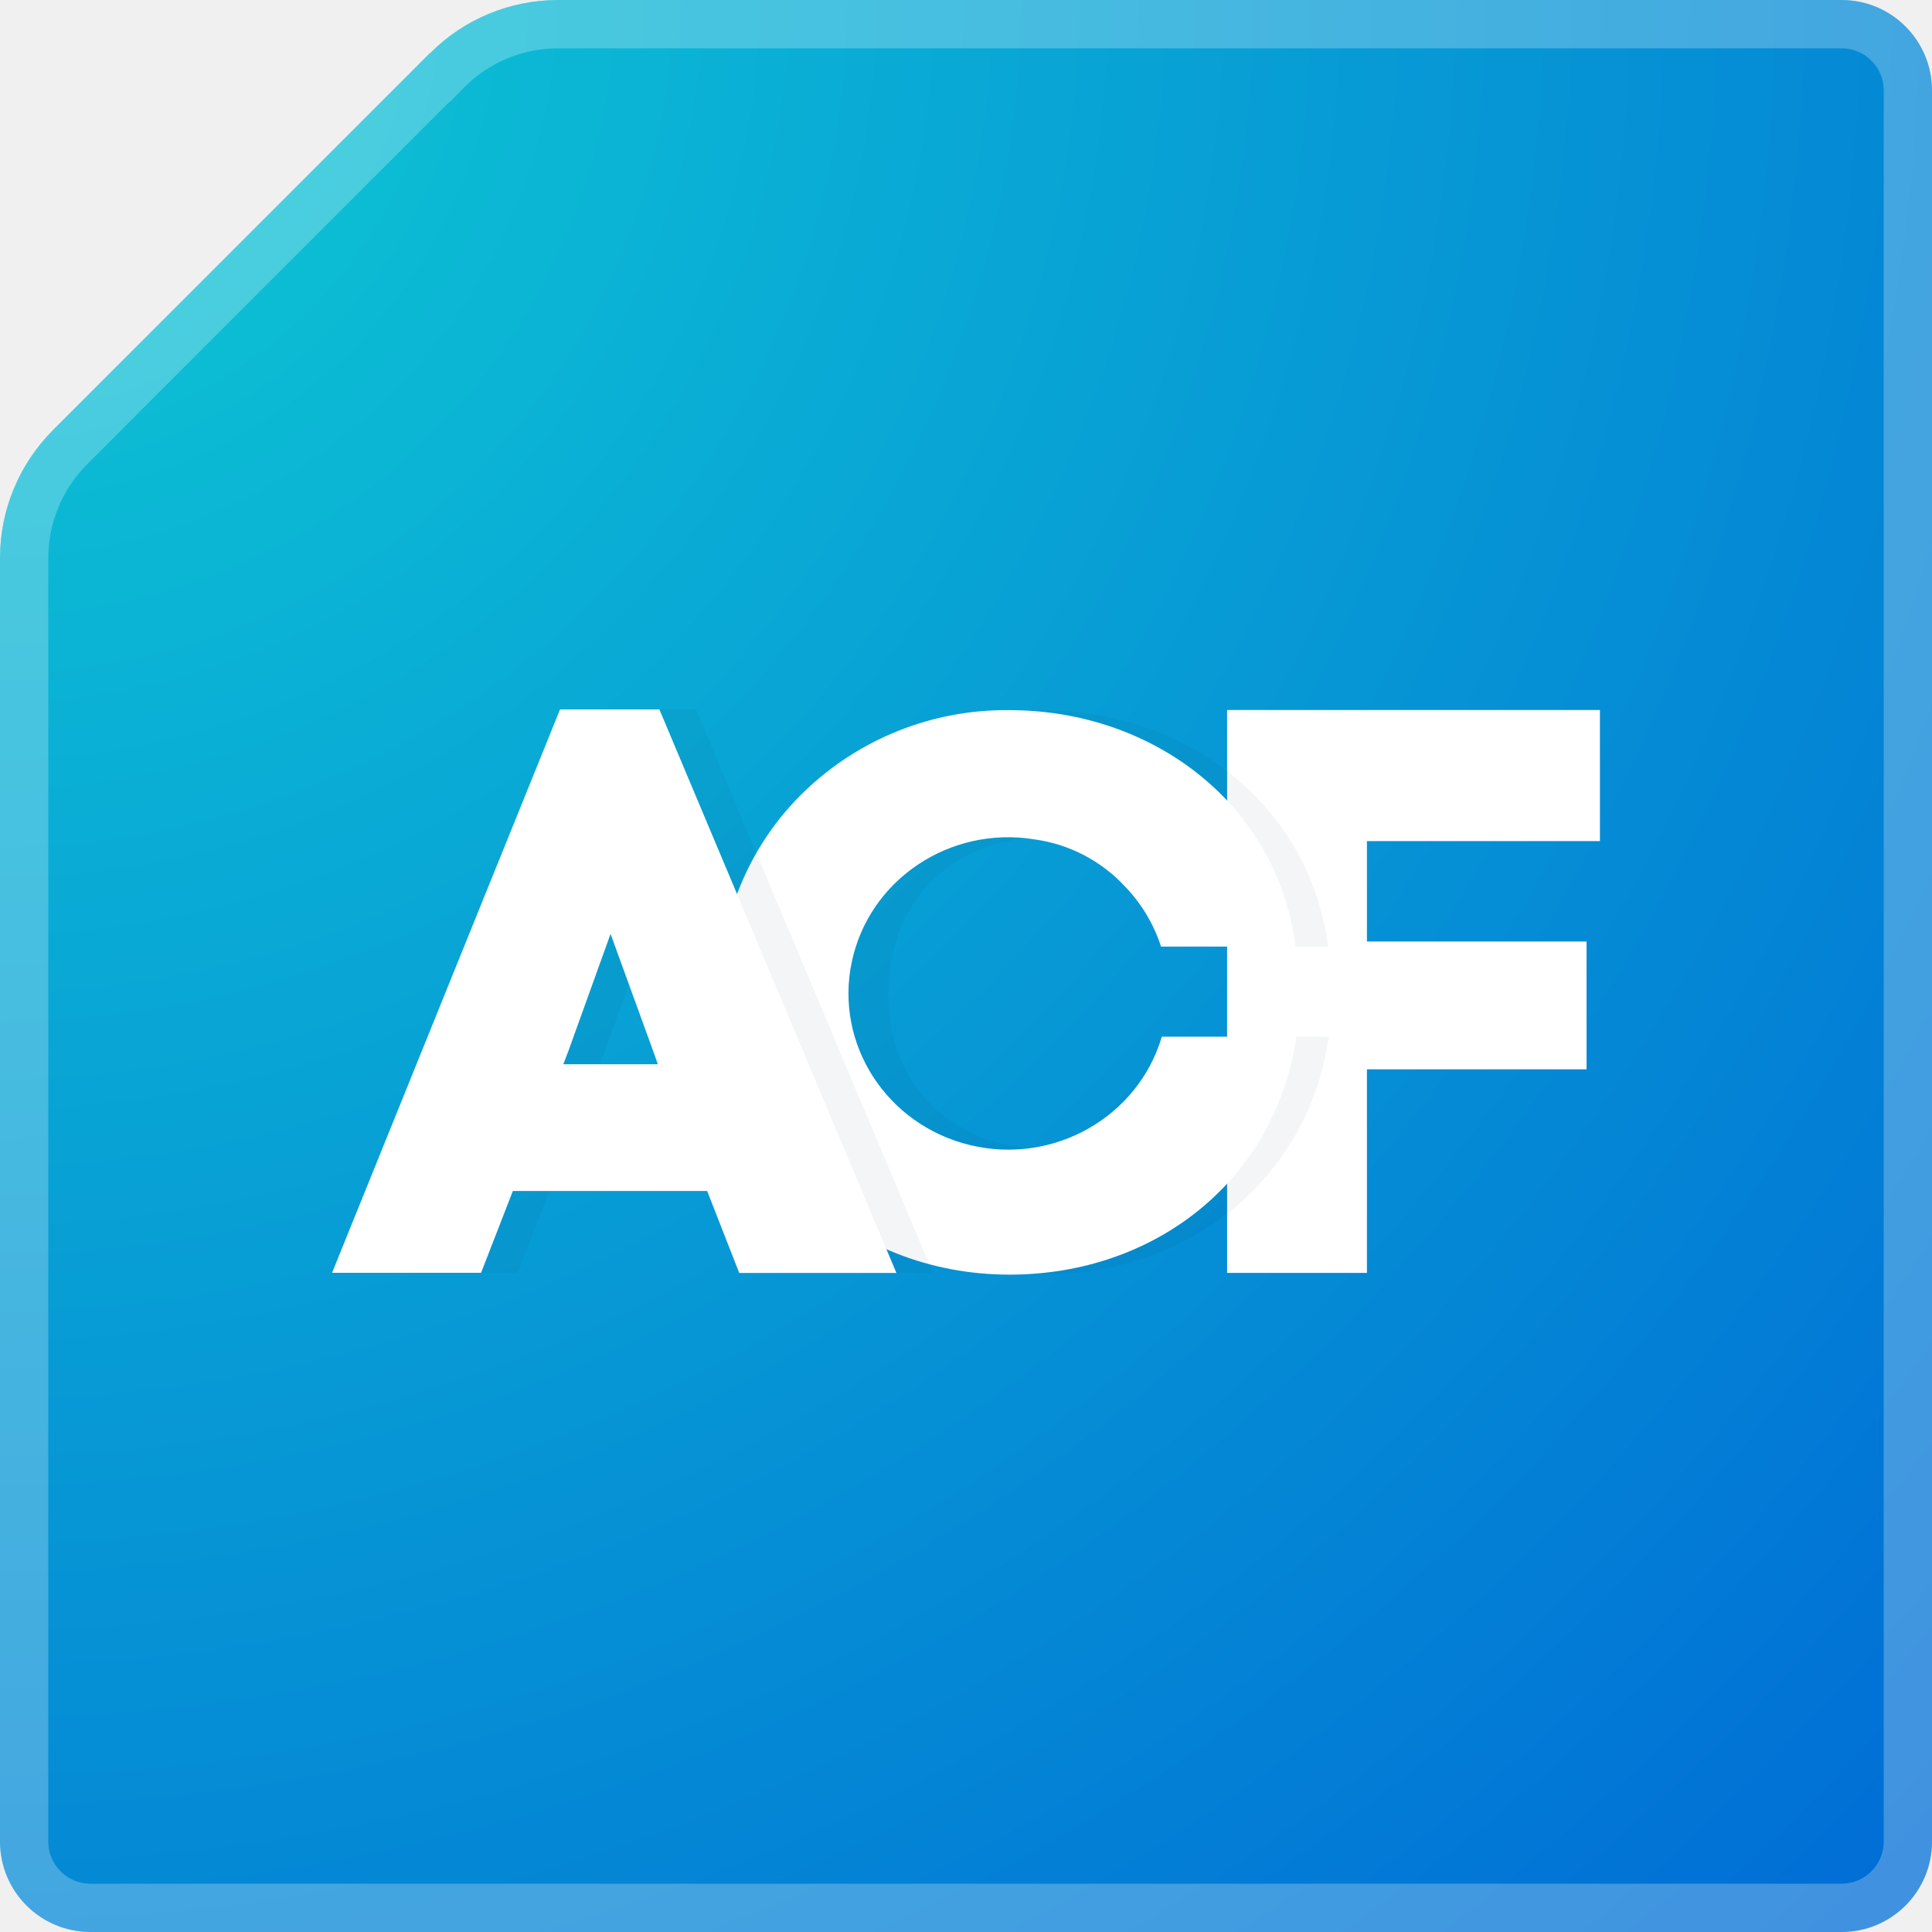
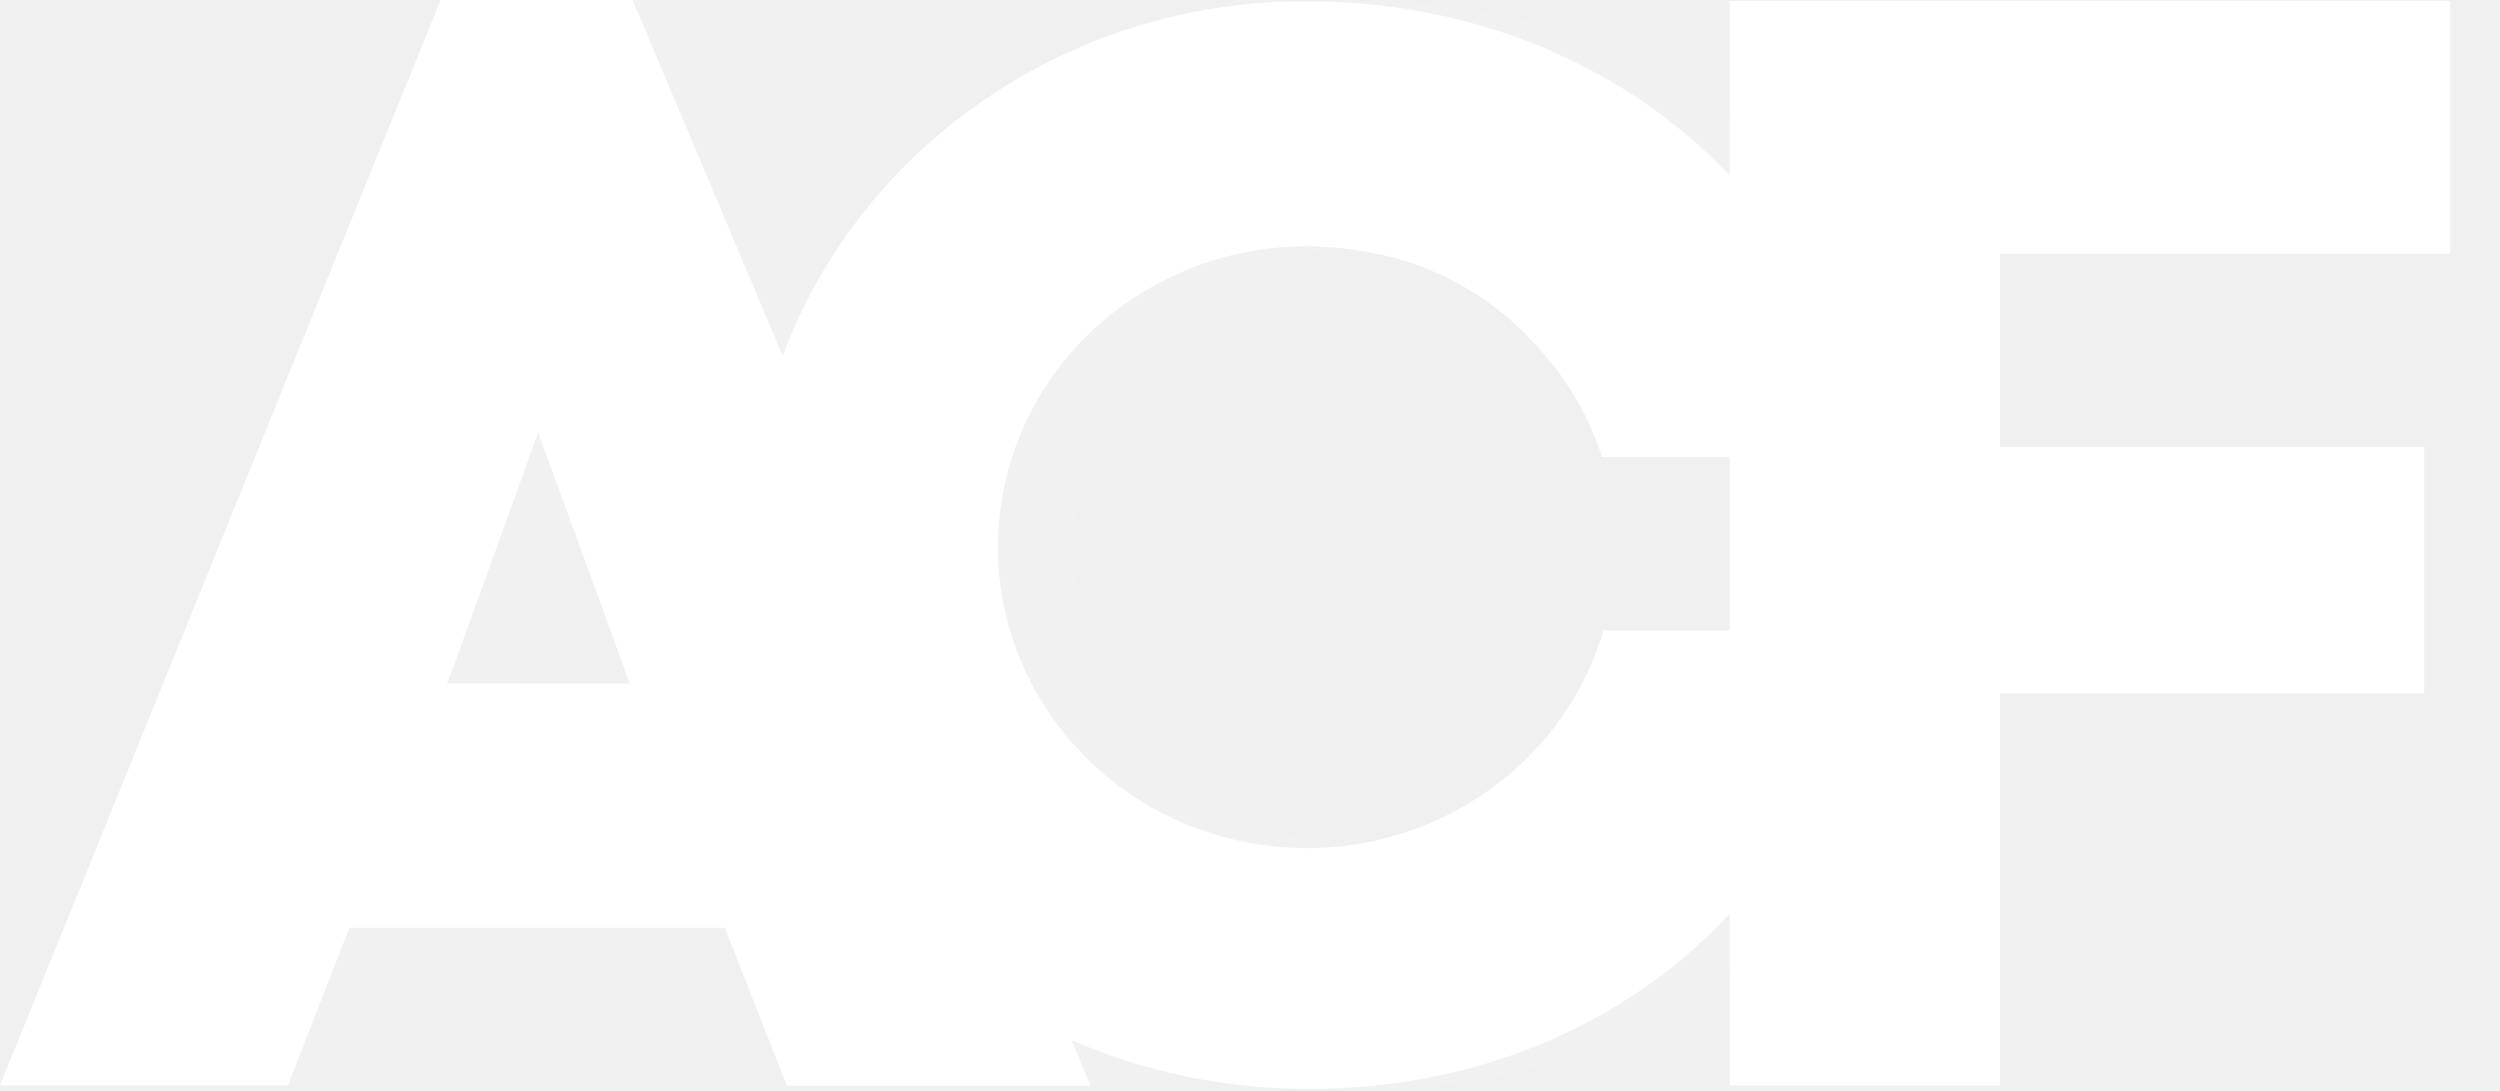
- <svg xmlns="http://www.w3.org/2000/svg" width="40" height="40" viewBox="0 0 40 40" fill="none">
-   <path d="M8.9 1.1L1.1 8.901C0.394 9.608 0 10.558 0 11.552V38.125C0 39.162 0.838 40 1.875 40H38.125C39.163 40 40 39.162 40 38.125V1.875C40 0.838 39.163 0 38.125 0H11.556C10.562 0 9.606 0.394 8.906 1.1H8.9Z" fill="url(#paint0_radial_117_9708)" />
-   <path d="M9.107 1.6H9.115L9.261 1.452C9.866 0.842 10.694 0.5 11.556 0.5H38.125C38.886 0.5 39.5 1.114 39.5 1.875V38.125C39.5 38.886 38.886 39.5 38.125 39.5H1.875C1.114 39.5 0.5 38.886 0.5 38.125V11.552C0.5 10.691 0.841 9.868 1.454 9.255L9.107 1.6Z" stroke="white" stroke-opacity="0.25" />
-   <path d="M28.301 26.354H25.406V14.7H33.125V17.414H28.301V19.493H32.848V22.139H28.301V26.354V26.354Z" fill="white" />
-   <path opacity="0.05" d="M24.642 21.463H27.512C27.087 24.429 24.594 26.39 21.573 26.39C18.265 26.39 15.571 23.911 15.571 20.571C15.564 19.795 15.715 19.025 16.014 18.308C16.312 17.592 16.753 16.944 17.31 16.404C18.451 15.295 19.984 14.683 21.573 14.703C24.566 14.703 27.129 16.68 27.494 19.599H24.626C23.764 16.293 18.392 16.616 18.392 20.571C18.392 24.527 23.831 24.819 24.642 21.464V21.463Z" fill="#002447" />
-   <path d="M24.054 21.463C23.562 23.131 21.809 24.124 20.084 23.708C18.358 23.291 17.276 21.618 17.635 19.917C17.992 18.215 19.662 17.094 21.415 17.378C22.134 17.476 22.796 17.82 23.29 18.352C23.631 18.705 23.887 19.131 24.038 19.598H26.822C26.457 16.673 23.887 14.703 20.901 14.703C19.312 14.683 17.779 15.294 16.637 16.403C16.08 16.943 15.639 17.591 15.34 18.308C15.041 19.025 14.891 19.795 14.898 20.572C14.898 23.912 17.576 26.39 20.902 26.39C23.921 26.39 26.407 24.429 26.839 21.463H24.054H24.054Z" fill="white" />
-   <path opacity="0.05" d="M15.404 24.658H11.374L10.716 26.352H7.632L12.351 14.688H14.408L19.316 26.355H16.059L15.403 24.658H15.404ZM12.52 21.771L12.419 22.034H14.375L14.308 21.837L13.397 19.335L12.52 21.771Z" fill="#002447" />
-   <path d="M14.641 24.658H10.618L9.96 26.352H6.875L11.595 14.688H13.652L18.559 26.355H15.305L14.641 24.658ZM11.763 21.771L11.663 22.034H13.619L13.551 21.837L12.641 19.335L11.764 21.771H11.763Z" fill="white" />
-   <defs>
-     <radialGradient id="paint0_radial_117_9708" cx="0" cy="0" r="1" gradientUnits="userSpaceOnUse" gradientTransform="rotate(45) scale(56.5685)">
-       <stop stop-color="#0ECAD4" />
-       <stop offset="1" stop-color="#006BD6" />
-     </radialGradient>
-   </defs>
+ <svg xmlns="http://www.w3.org/2000/svg" width="55" height="24" viewBox="0 0 55 24" fill="none">
+   <path d="M43.999 23.882H38.052V0.025H53.903V5.581H43.999V9.838H53.334V15.255H43.999V23.883V23.882Z" fill="white" />
+   <path opacity="0.05" d="M36.483 13.87H42.377C41.505 19.942 36.385 23.957 30.181 23.957C23.388 23.957 17.857 18.881 17.857 12.045C17.843 10.455 18.152 8.879 18.766 7.412C19.38 5.946 20.285 4.619 21.427 3.513C23.771 1.243 26.918 -0.008 30.181 0.032C36.328 0.032 41.591 4.079 42.339 10.054H36.451C34.681 3.286 23.649 3.947 23.649 12.045C23.649 20.143 34.819 20.74 36.483 13.872V13.87Z" fill="white" />
+   <path d="M35.277 13.87C34.266 17.286 30.667 19.317 27.124 18.466C23.58 17.613 21.359 14.187 22.095 10.705C22.829 7.221 26.257 4.927 29.858 5.508C31.333 5.707 32.694 6.412 33.707 7.503C34.408 8.224 34.934 9.096 35.244 10.053H40.96C40.212 4.064 34.934 0.032 28.802 0.032C25.539 -0.009 22.391 1.241 20.046 3.511C18.903 4.618 17.997 5.945 17.383 7.412C16.769 8.879 16.46 10.456 16.475 12.047C16.475 18.883 21.974 23.957 28.804 23.957C35.003 23.957 40.108 19.942 40.996 13.87H35.276H35.277Z" fill="white" />
+   <path opacity="0.05" d="M17.515 20.411H9.239L7.886 23.878H1.553L11.245 0H15.469L25.546 23.885H18.86L17.513 20.411H17.515ZM11.591 14.5L11.384 15.04H15.402L15.262 14.635L13.392 9.514L11.591 14.5Z" fill="white" />
+   <path d="M15.948 20.411H7.686L6.334 23.878H0L9.693 0H13.916L23.994 23.885H17.31L15.948 20.411ZM10.038 14.5L9.832 15.04H13.849L13.709 14.635L11.84 9.514L10.039 14.5H10.038Z" fill="white" />
</svg>
